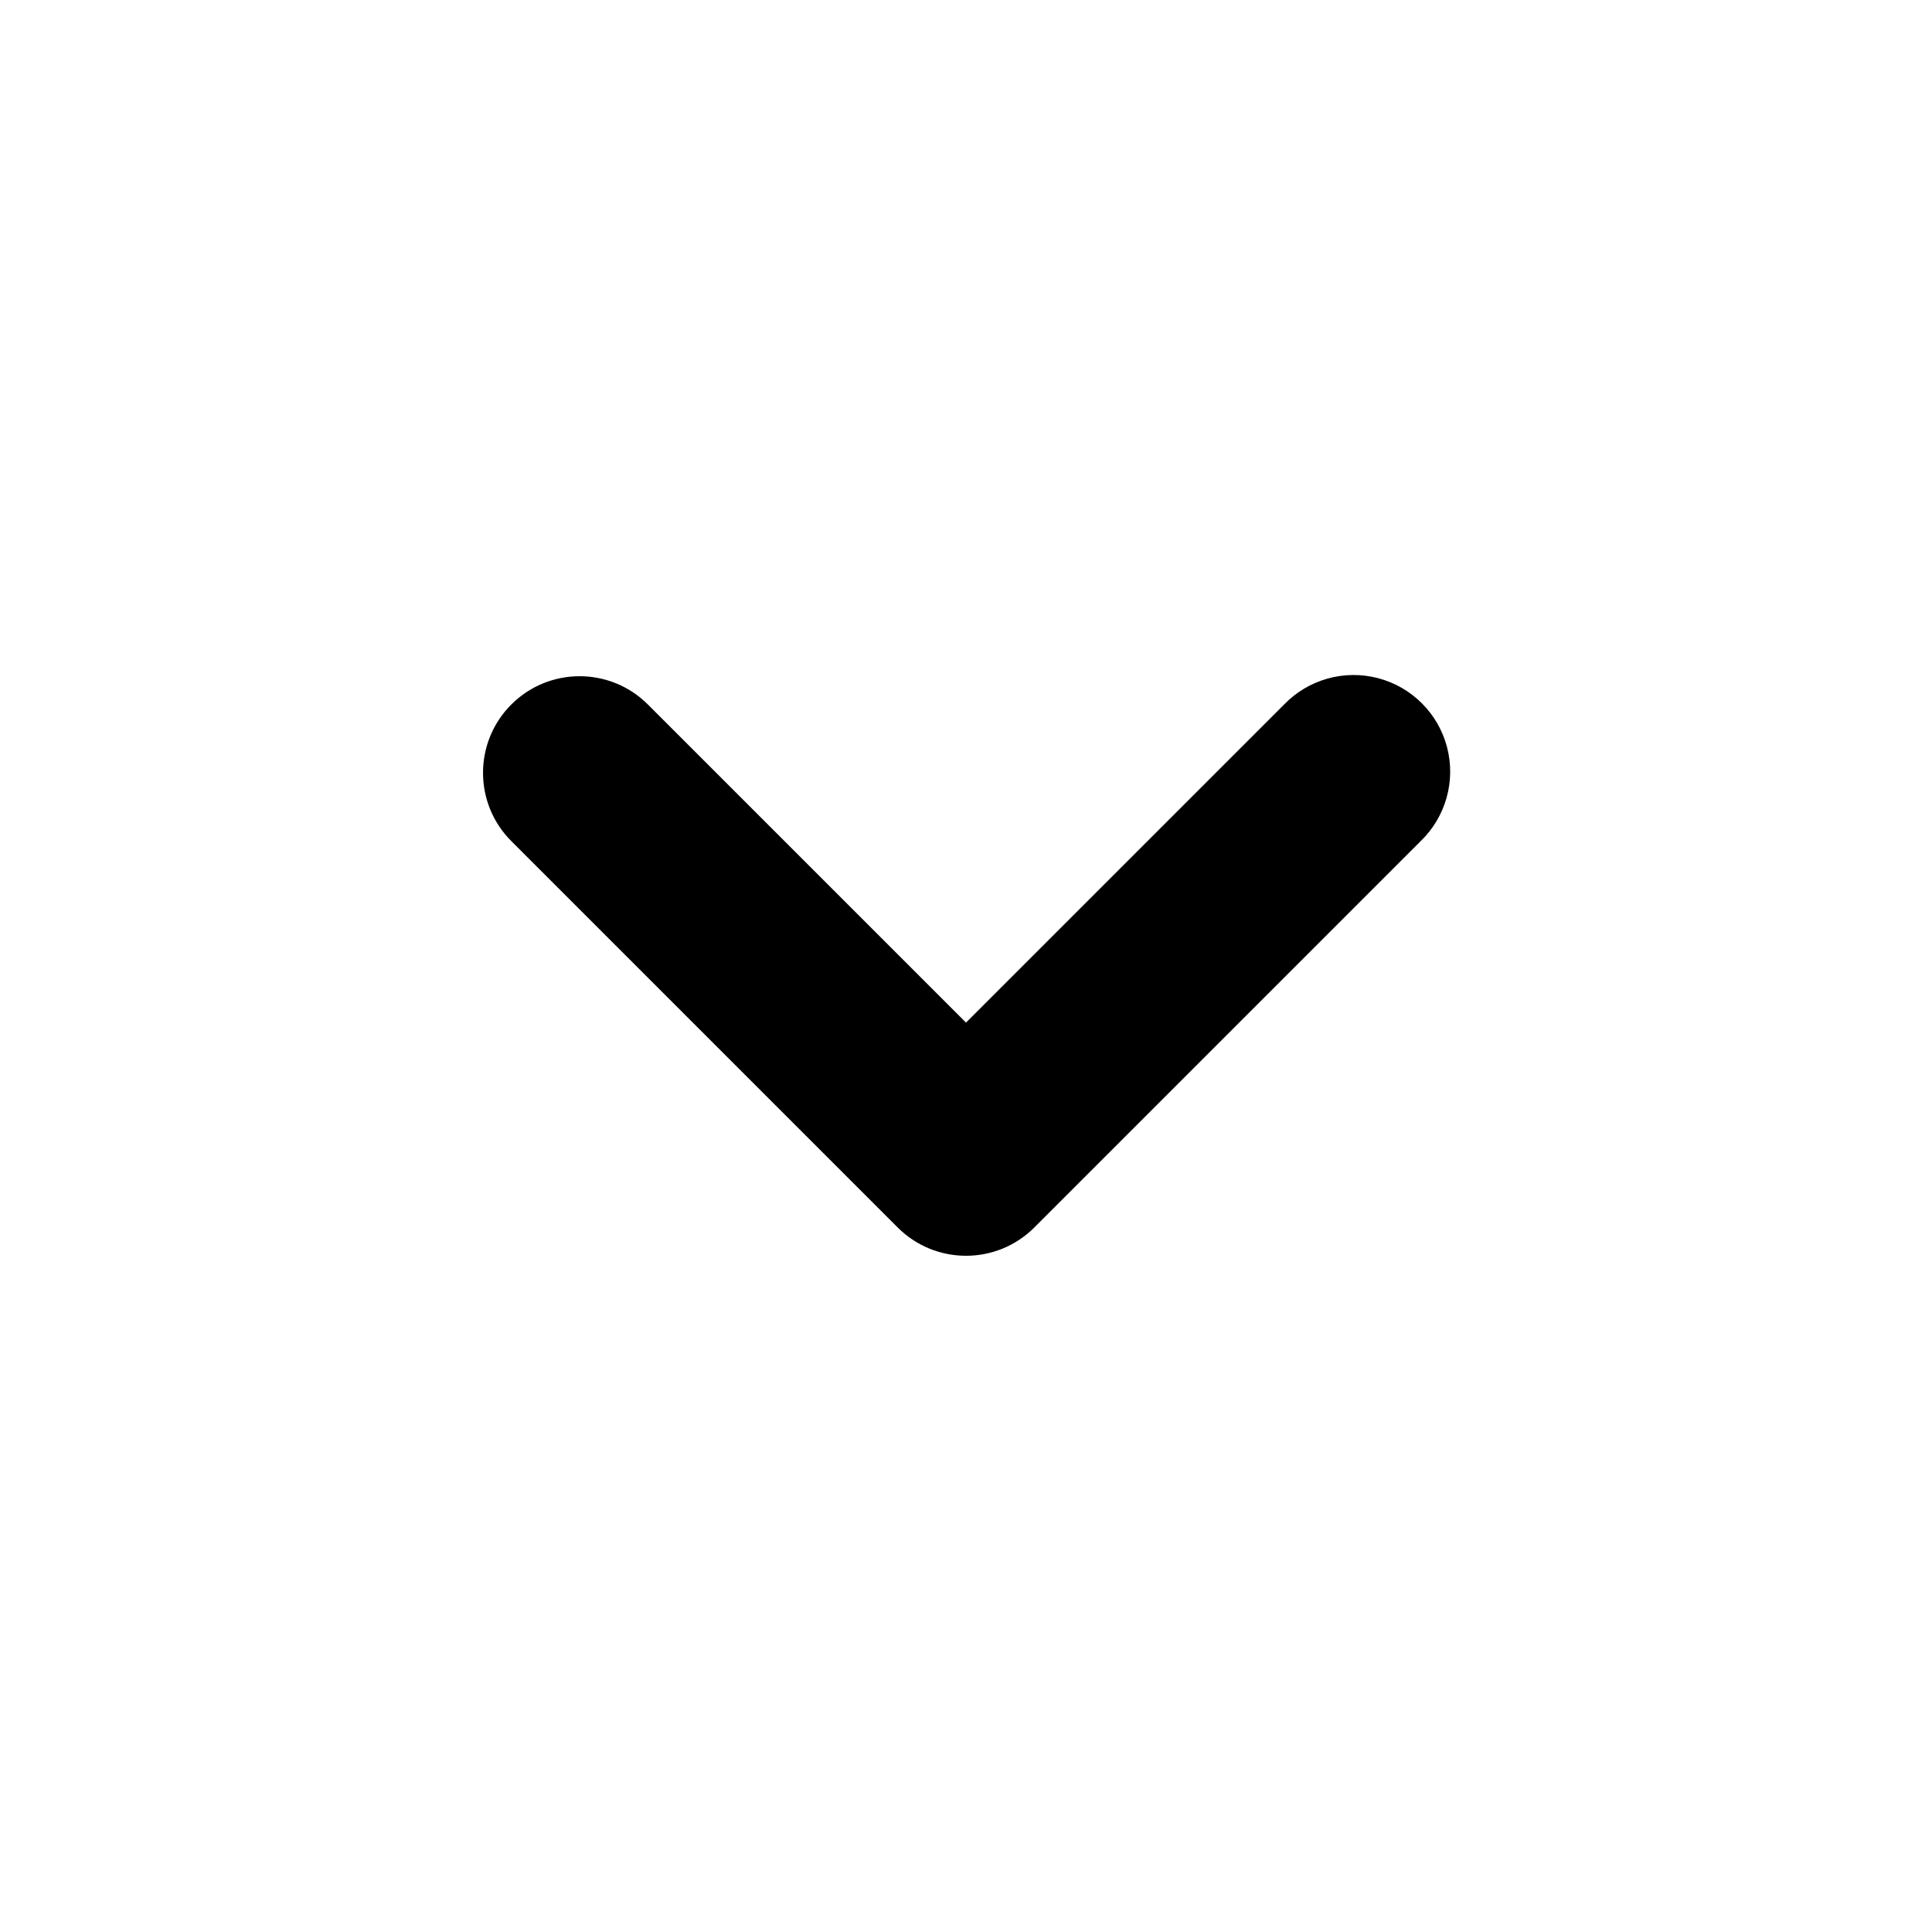
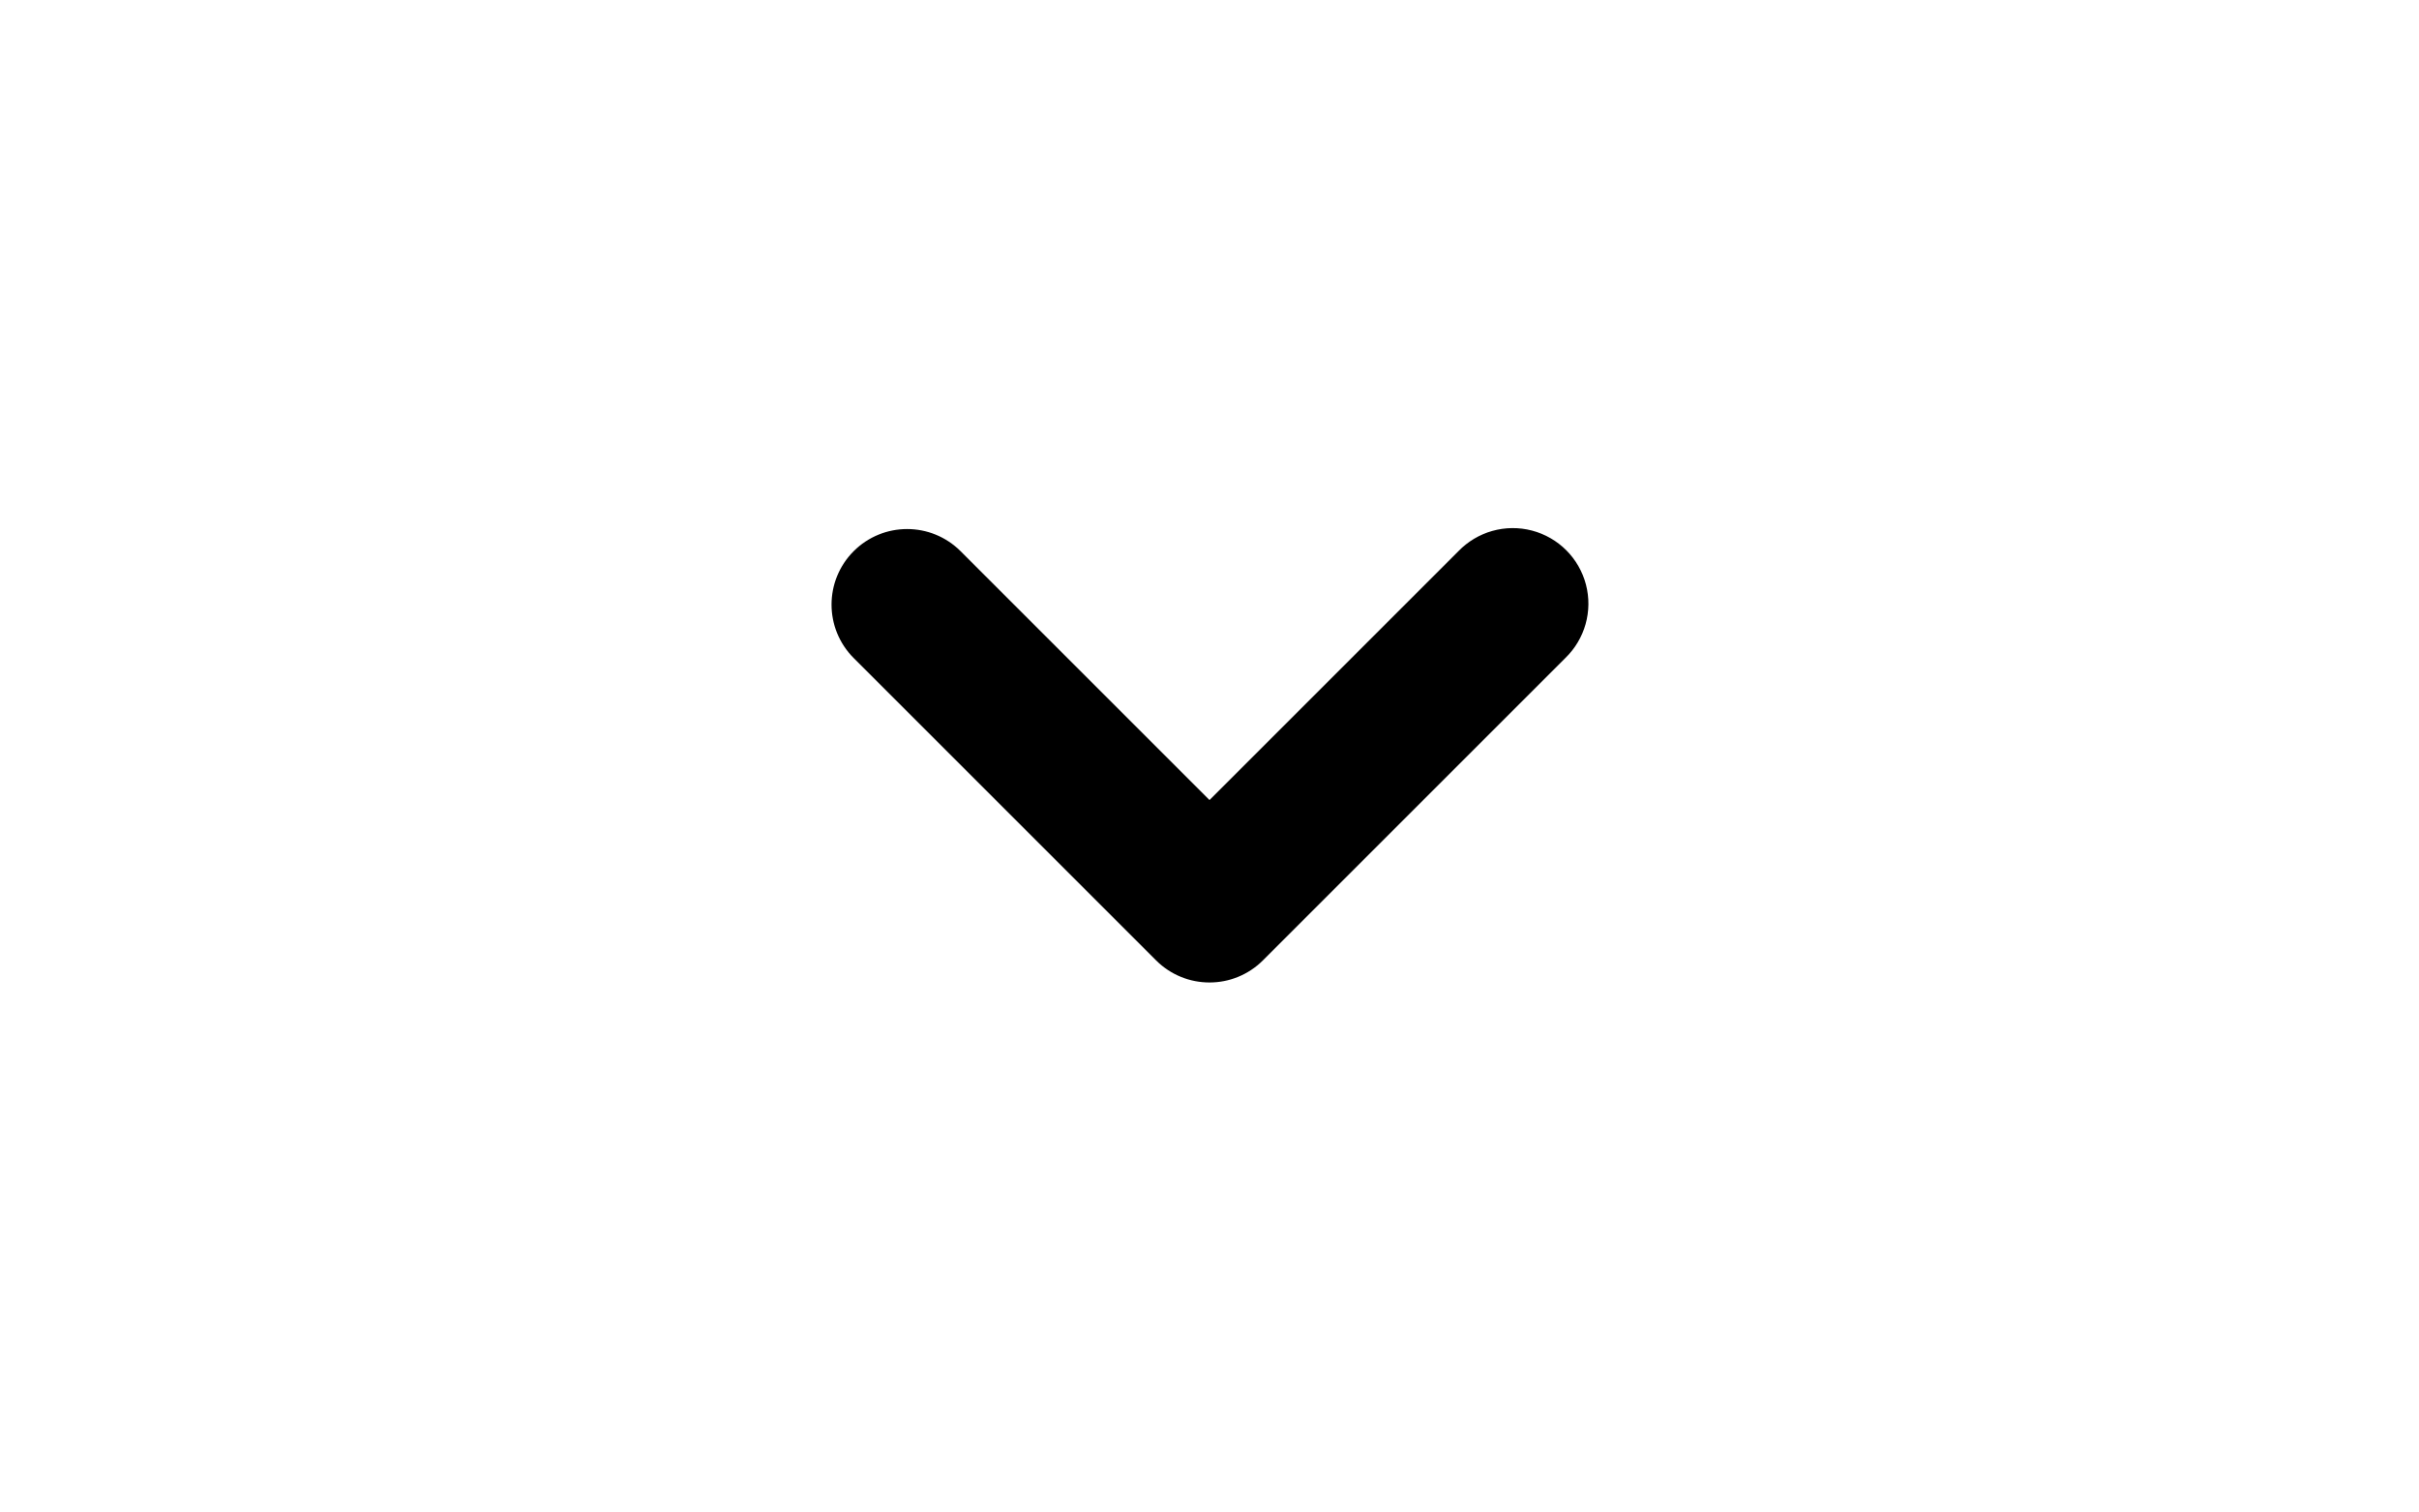
- <svg xmlns="http://www.w3.org/2000/svg" height="20px" width="20px" viewBox="0 0 20 20" fill="currentColor" aria-hidden="true">
+ <svg xmlns="http://www.w3.org/2000/svg" height="20px" width="32px" viewBox="0 0 20 20" fill="currentColor" aria-hidden="true">
  <path fill-rule="evenodd" d="M5.293 7.293a1 1 0 011.414 0L10 10.586l3.293-3.293a1 1 0 111.414 1.414l-4 4a1 1 0 01-1.414 0l-4-4a1 1 0 010-1.414z" clip-rule="evenodd" />
</svg>
